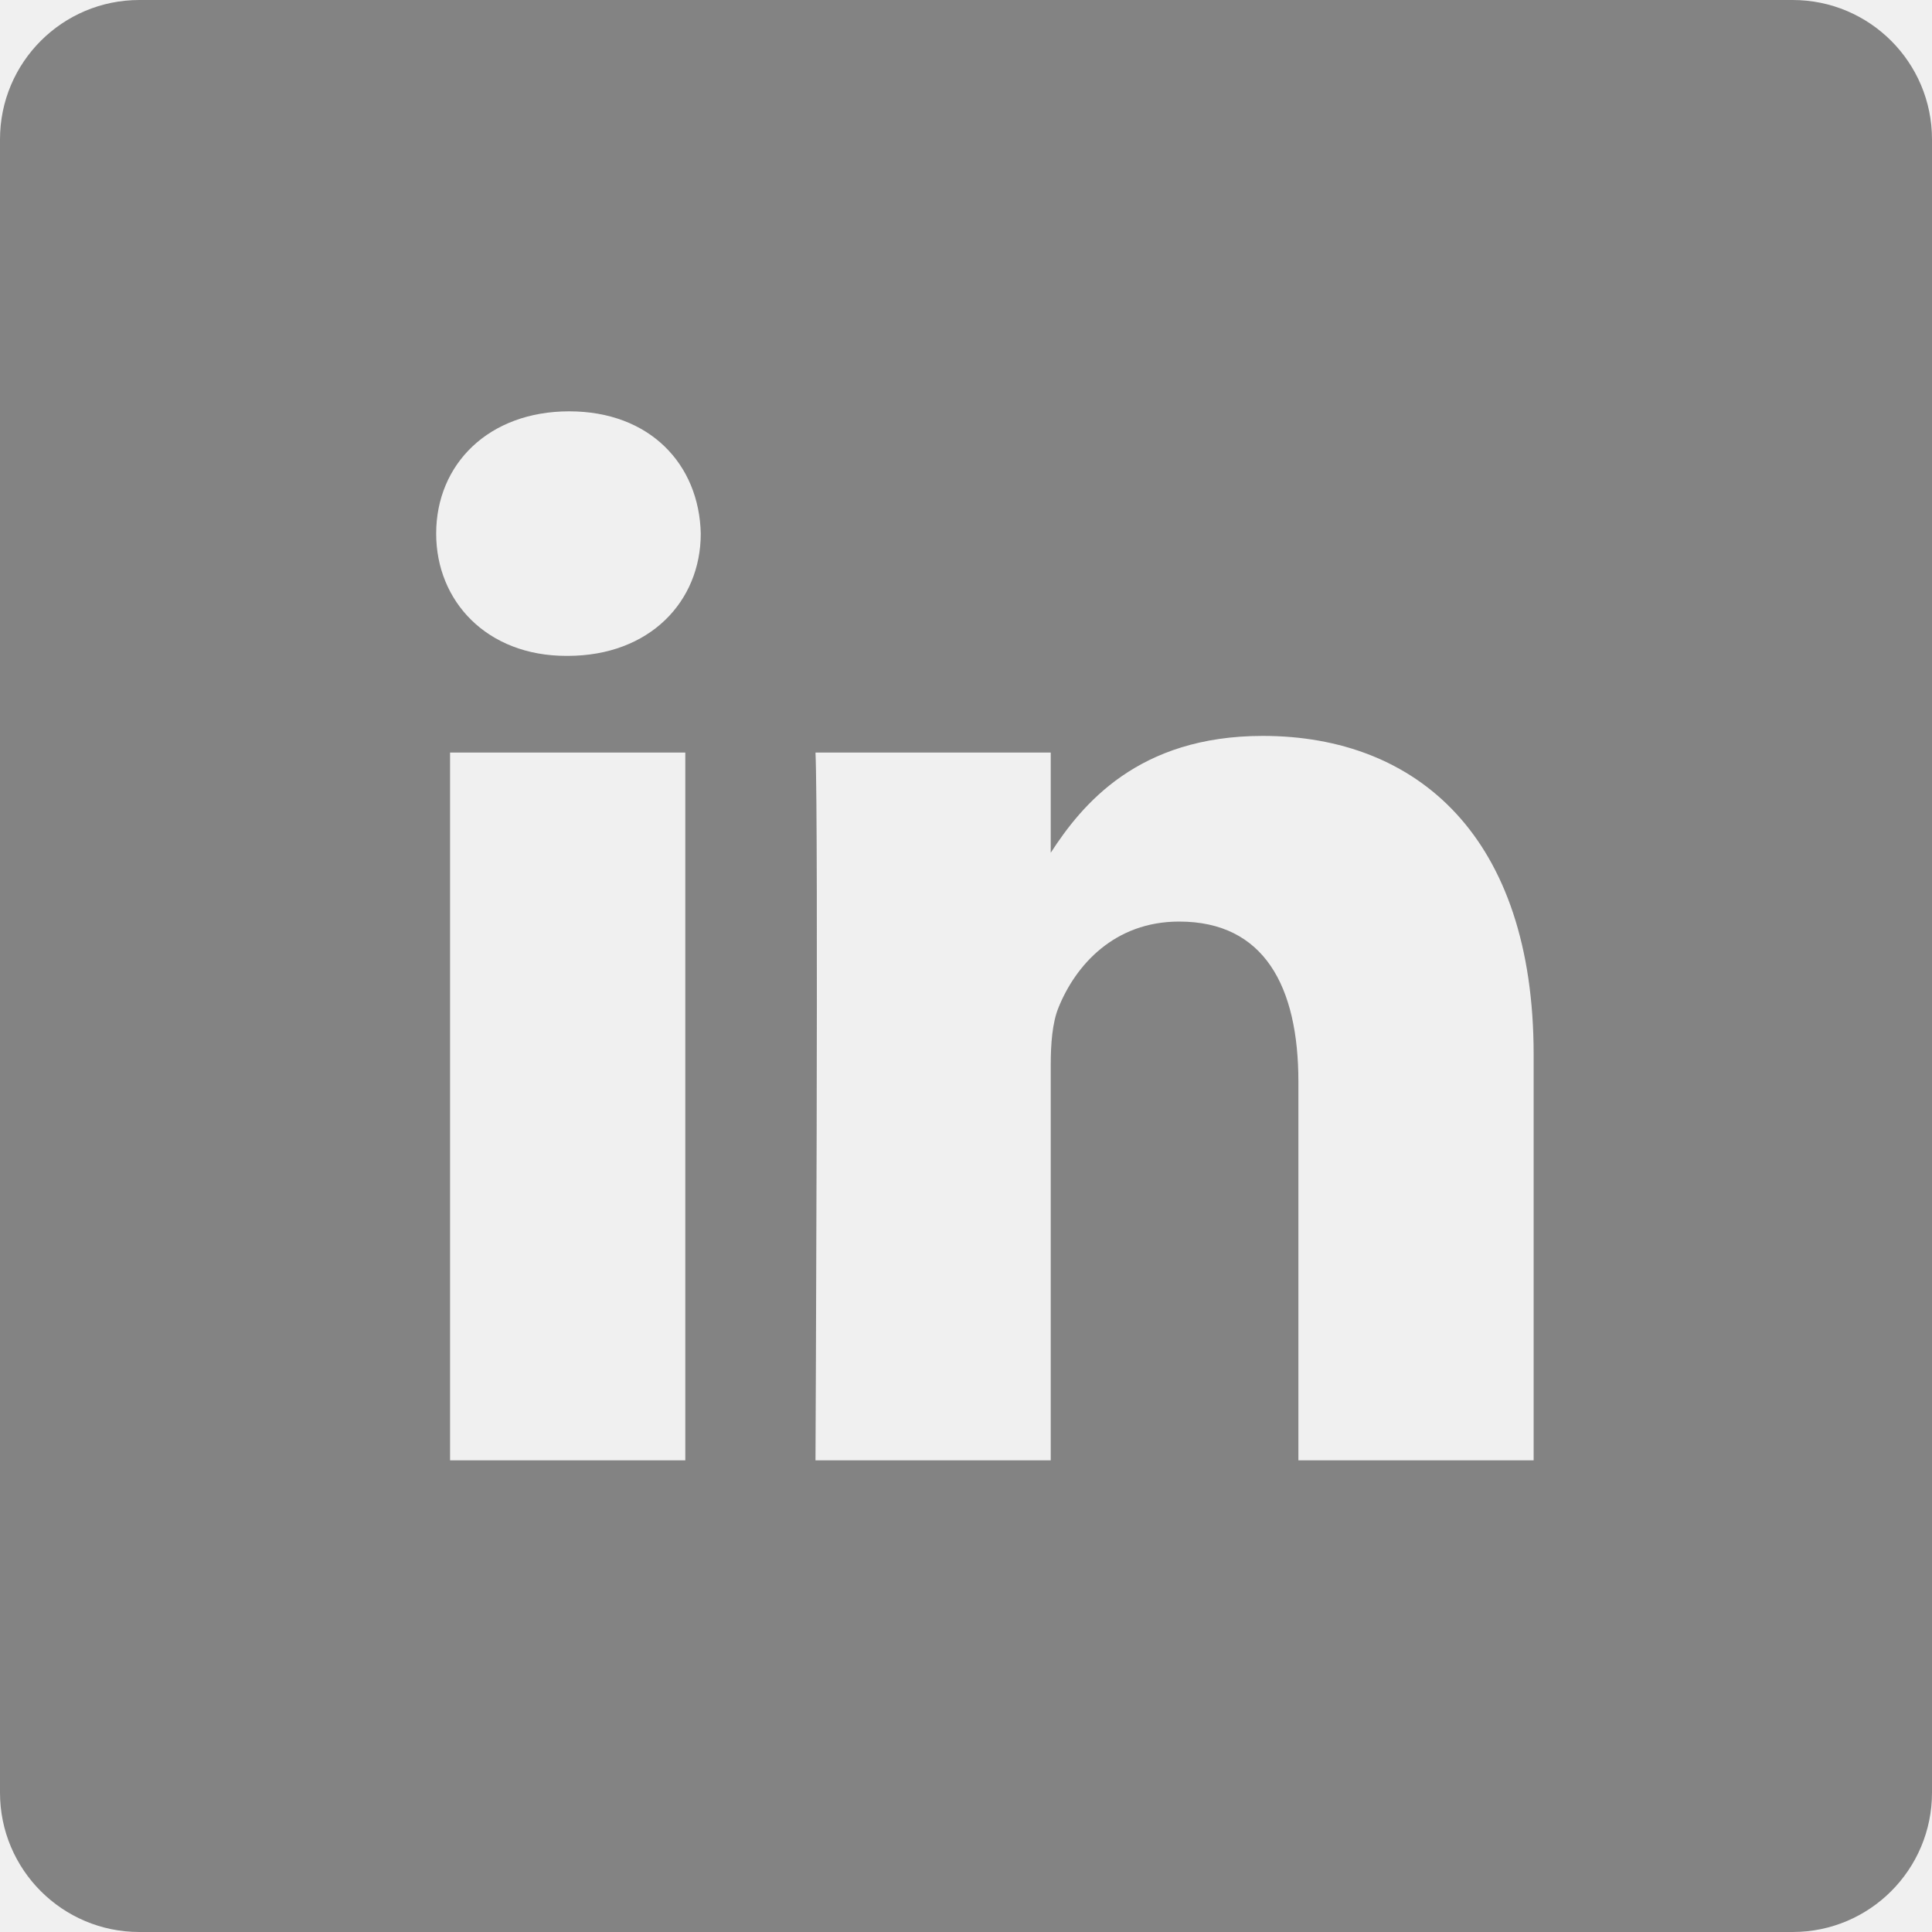
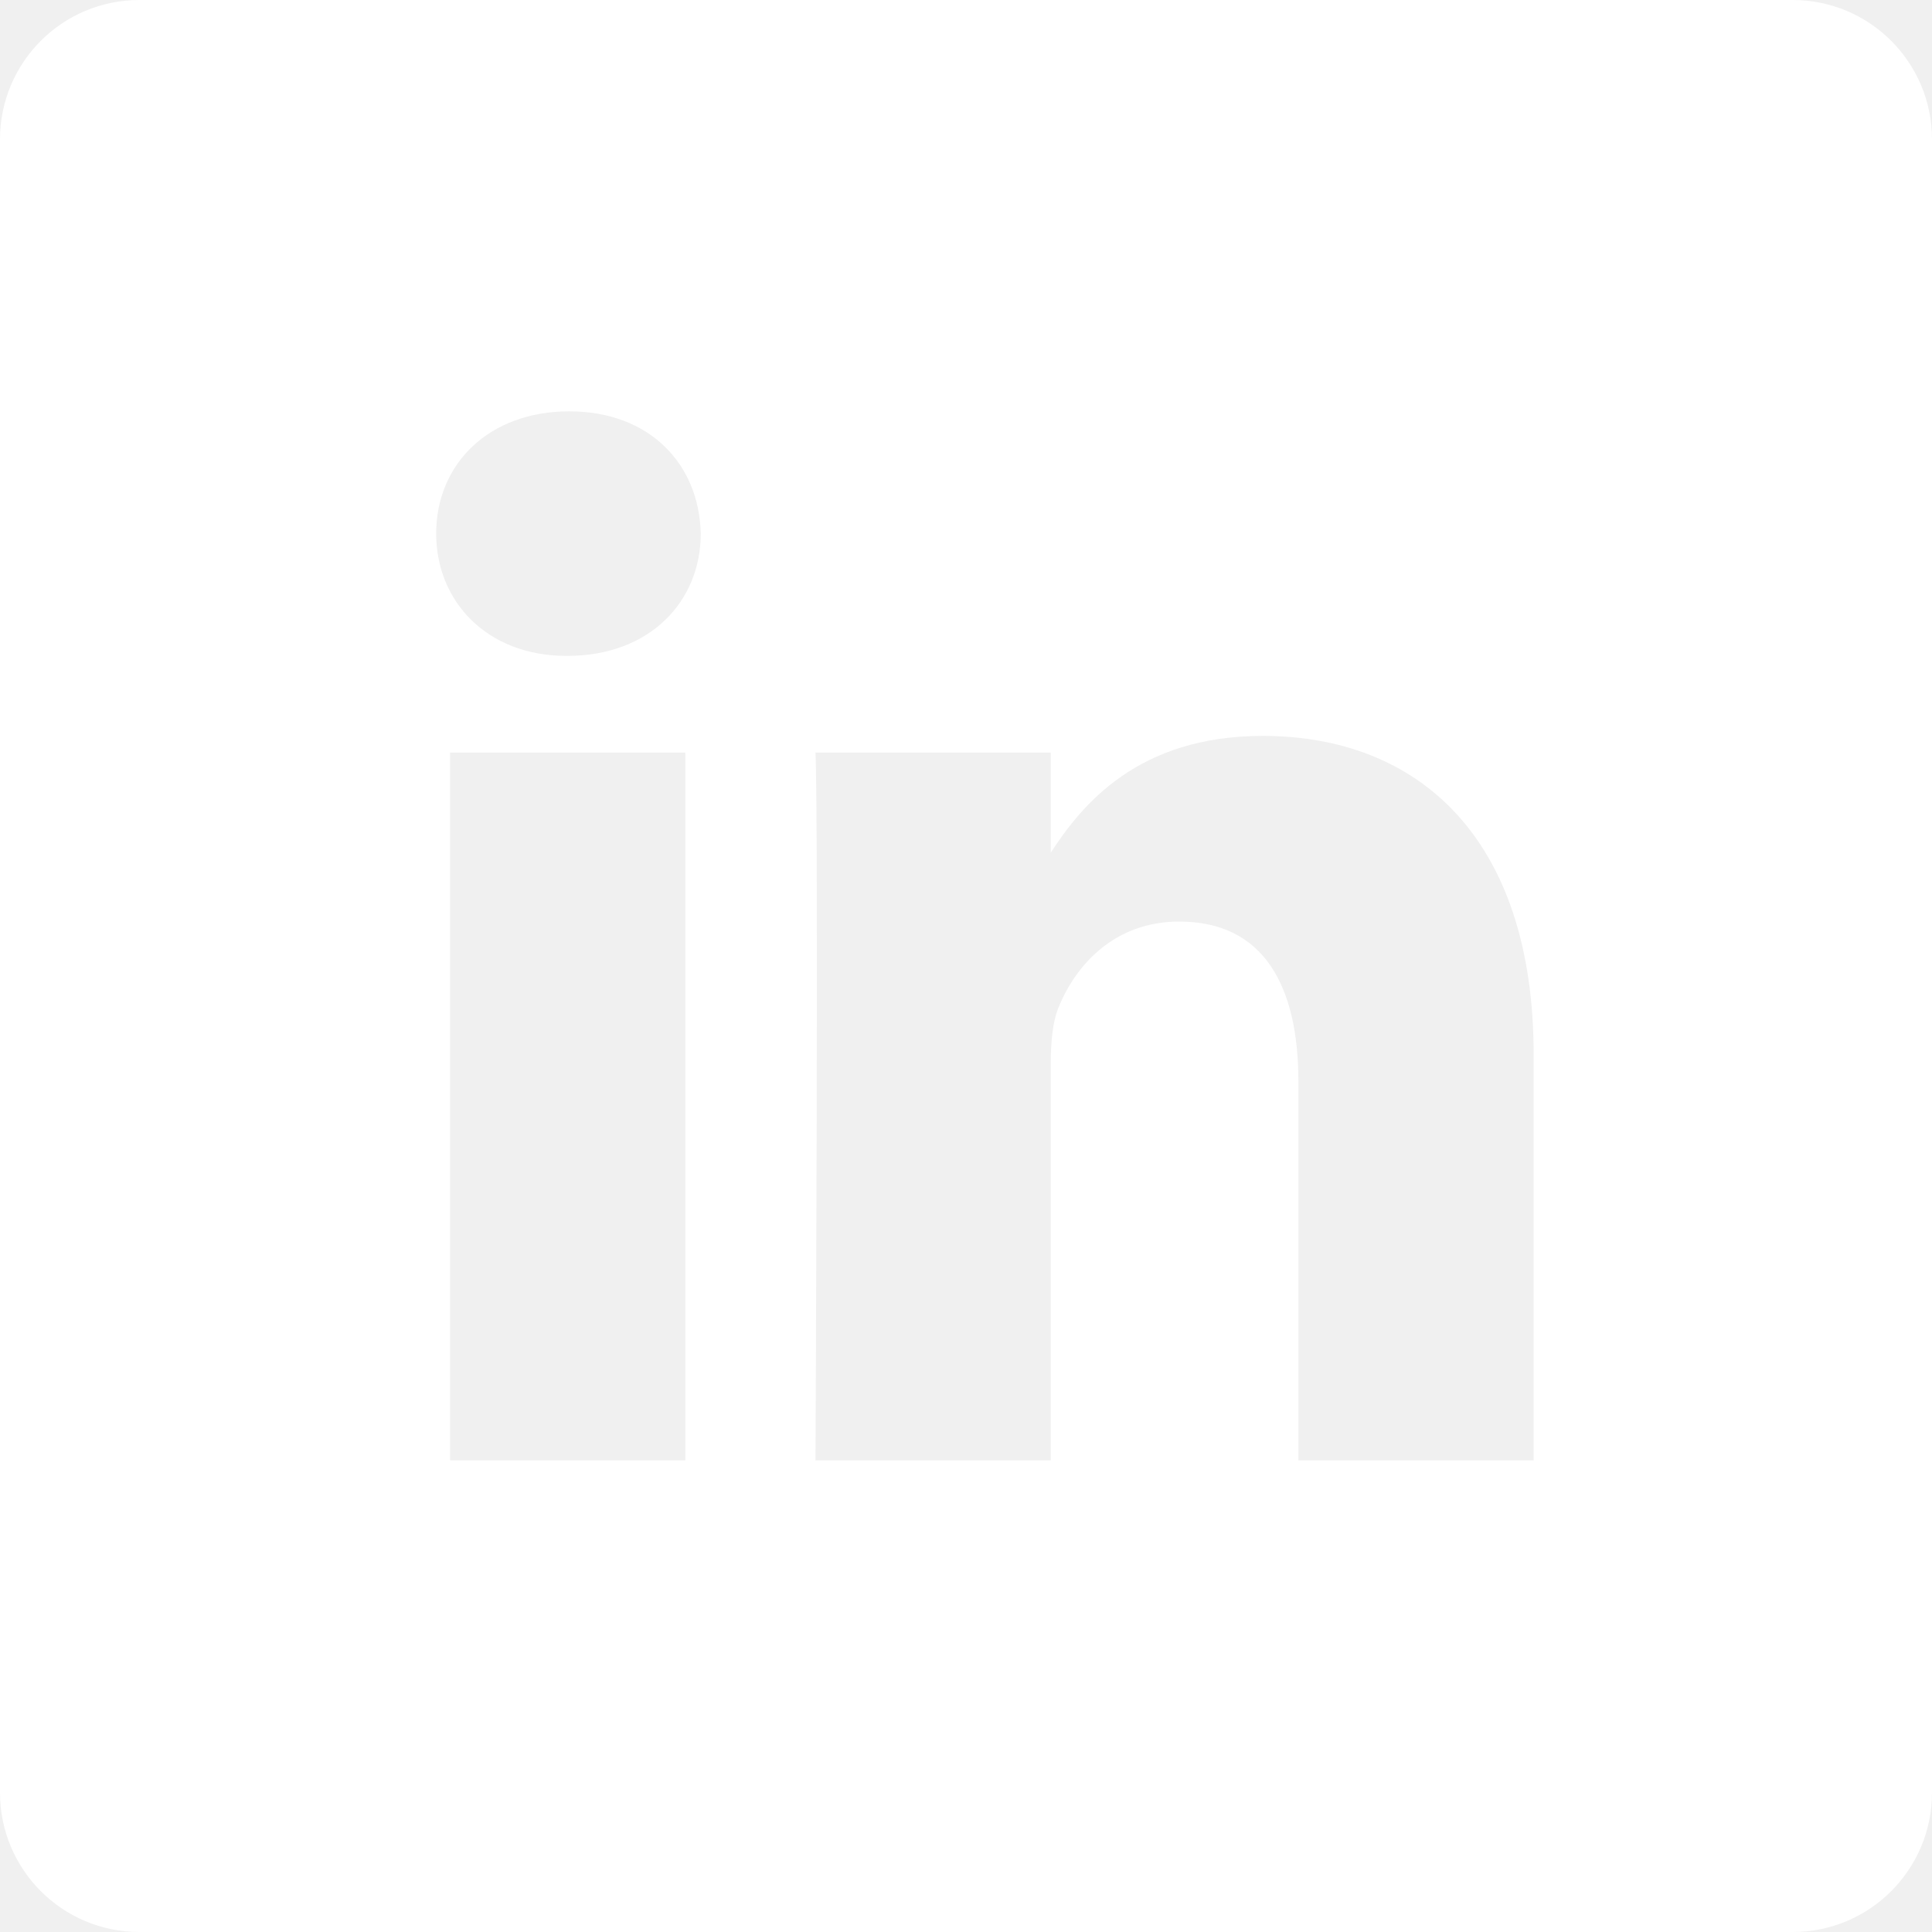
- <svg xmlns="http://www.w3.org/2000/svg" width="21" height="21" viewBox="0 0 21 21" fill="#838383">
-   <path d="M19.485 0H1.515C0.678 0 0 0.678 0 1.515V19.485C0 20.322 0.678 21 1.515 21H19.485C20.322 21 21 20.322 21 19.485V1.515C21 0.678 20.322 0 19.485 0V0ZM7.449 15.873H4.892V8.18H7.449V15.873ZM6.17 7.129H6.154C5.295 7.129 4.741 6.538 4.741 5.8C4.741 5.045 5.312 4.471 6.187 4.471C7.062 4.471 7.6 5.045 7.617 5.8C7.617 6.538 7.062 7.129 6.17 7.129ZM16.67 15.873H14.113V11.757C14.113 10.723 13.742 10.017 12.817 10.017C12.111 10.017 11.69 10.493 11.505 10.953C11.438 11.117 11.421 11.347 11.421 11.577V15.873H8.864C8.864 15.873 8.898 8.901 8.864 8.18H11.421V9.269C11.761 8.745 12.369 7.999 13.726 7.999C15.408 7.999 16.67 9.099 16.67 11.462V15.873Z" fill="#838383" />
+ <svg xmlns="http://www.w3.org/2000/svg" width="21" height="21" viewBox="0 0 21 21" fill="#ffffff">
+   <path d="M19.485 0H1.515C0.678 0 0 0.678 0 1.515V19.485C0 20.322 0.678 21 1.515 21H19.485C20.322 21 21 20.322 21 19.485V1.515C21 0.678 20.322 0 19.485 0V0ZM7.449 15.873H4.892V8.18H7.449V15.873ZM6.17 7.129H6.154C5.295 7.129 4.741 6.538 4.741 5.8C4.741 5.045 5.312 4.471 6.187 4.471C7.062 4.471 7.6 5.045 7.617 5.8C7.617 6.538 7.062 7.129 6.17 7.129ZM16.67 15.873H14.113V11.757C14.113 10.723 13.742 10.017 12.817 10.017C12.111 10.017 11.69 10.493 11.505 10.953C11.438 11.117 11.421 11.347 11.421 11.577V15.873H8.864C8.864 15.873 8.898 8.901 8.864 8.18H11.421V9.269C11.761 8.745 12.369 7.999 13.726 7.999C15.408 7.999 16.67 9.099 16.67 11.462V15.873Z" fill="#ffffff" />
</svg>
